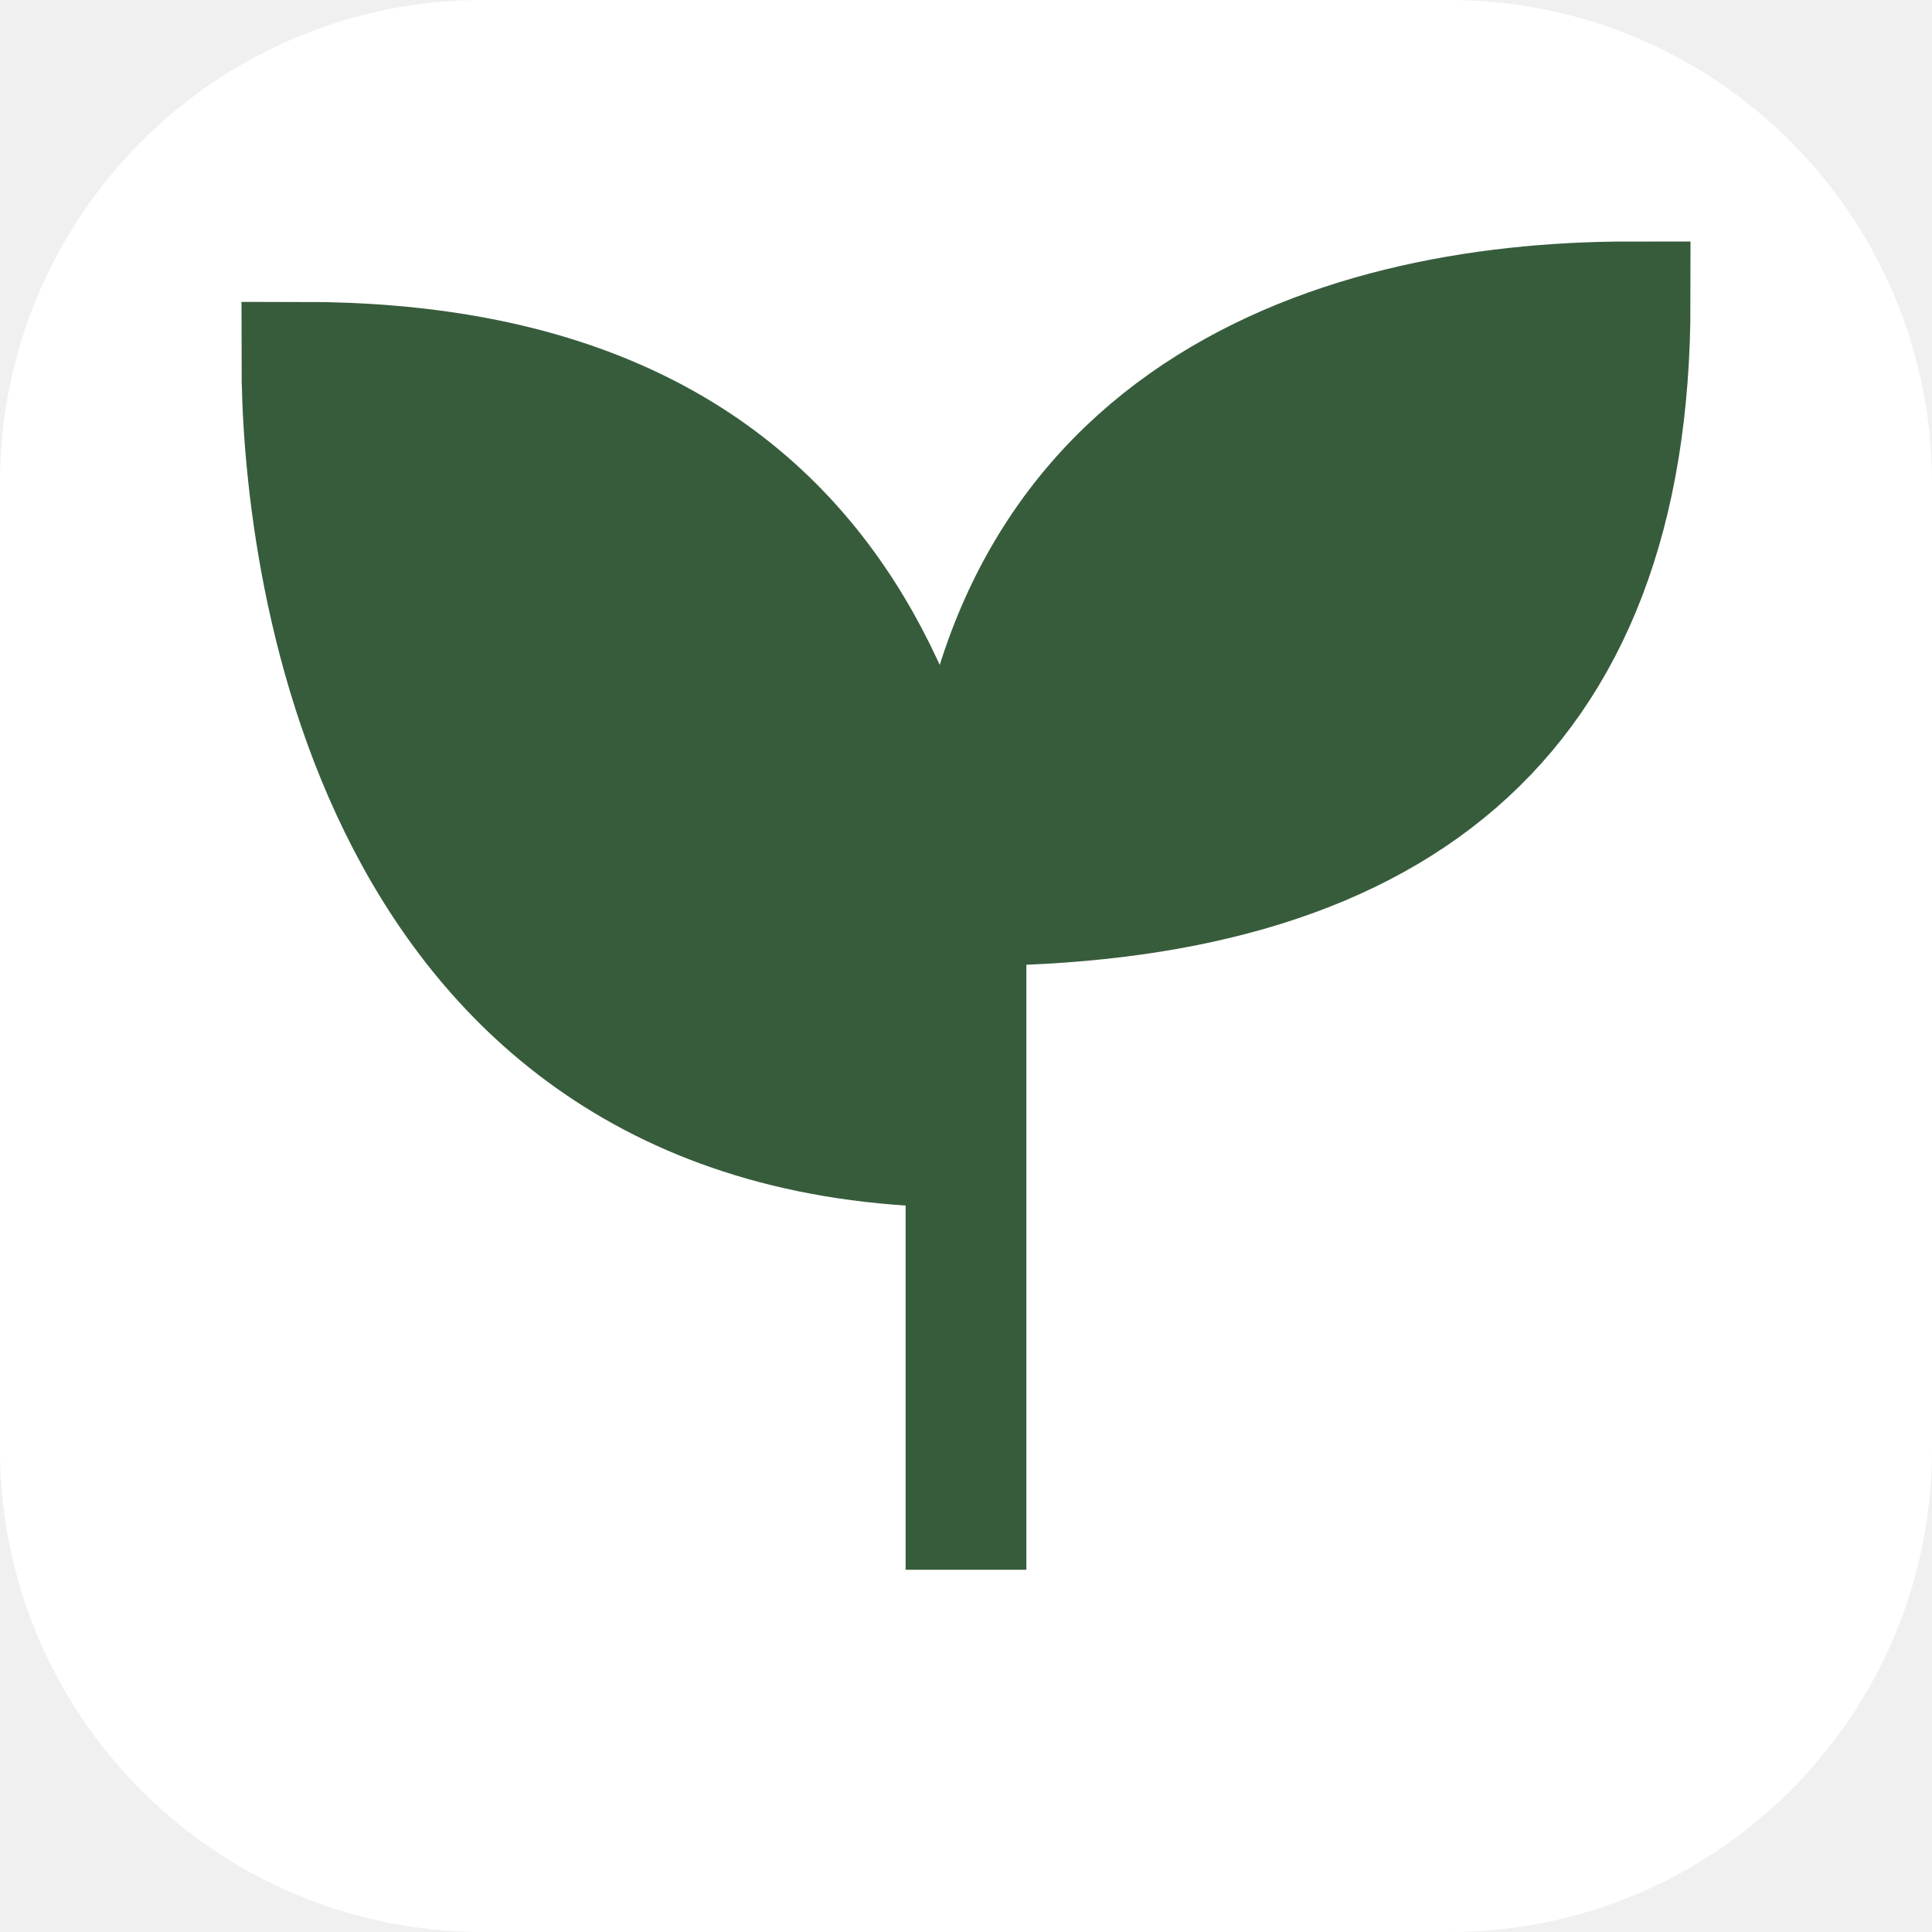
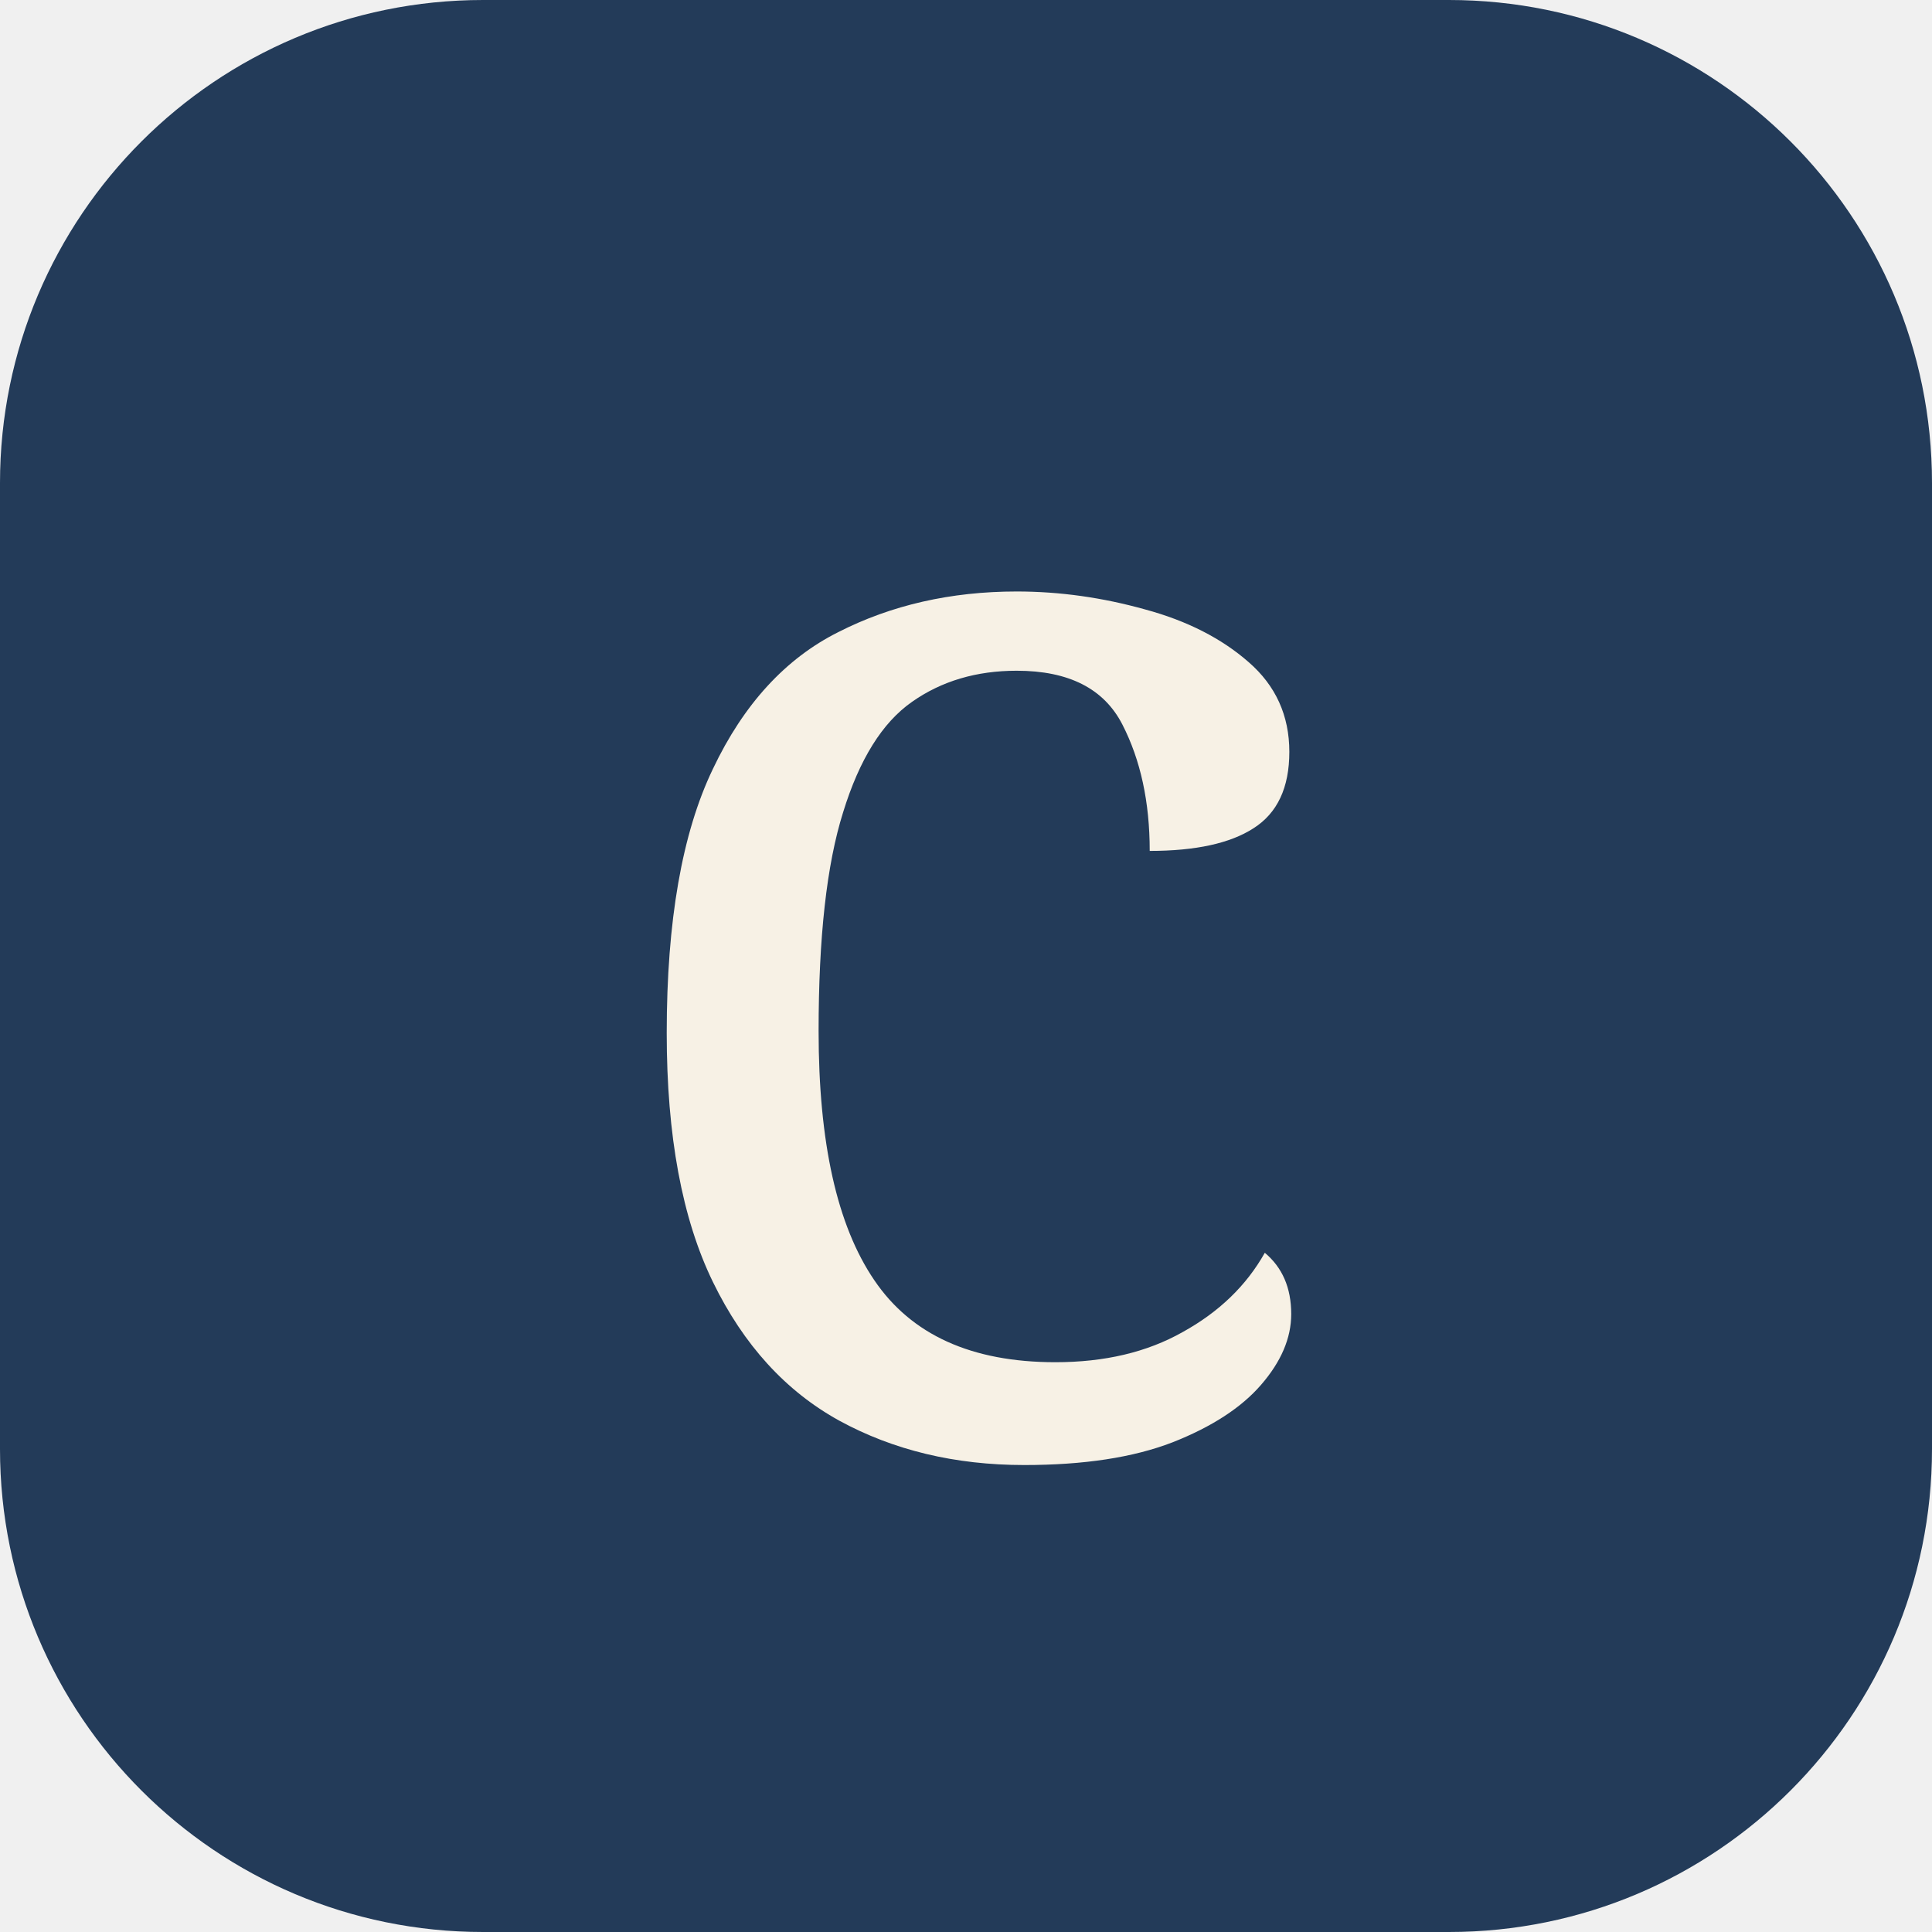
<svg xmlns="http://www.w3.org/2000/svg" viewBox="0 0 32 32">
-   <rect width="32" height="32" rx="8" fill="#fff" />
-   <path d="M16 26V14M16 19C6 19 5 9 5 6c8 0 11 5 11 13ZM16 15C16 7 22 5 27 5c0 7-4 10-11 10Z" fill="#375c3c" stroke="#375c3c" stroke-width="2" />
+   <rect width="32" height="32" rx="8" fill="#233b59" />
+   <text x="16" y="24" text-anchor="middle" font-family="Georgia,serif" font-size="26" fill="#f7f1e5">c</text>
</svg>
